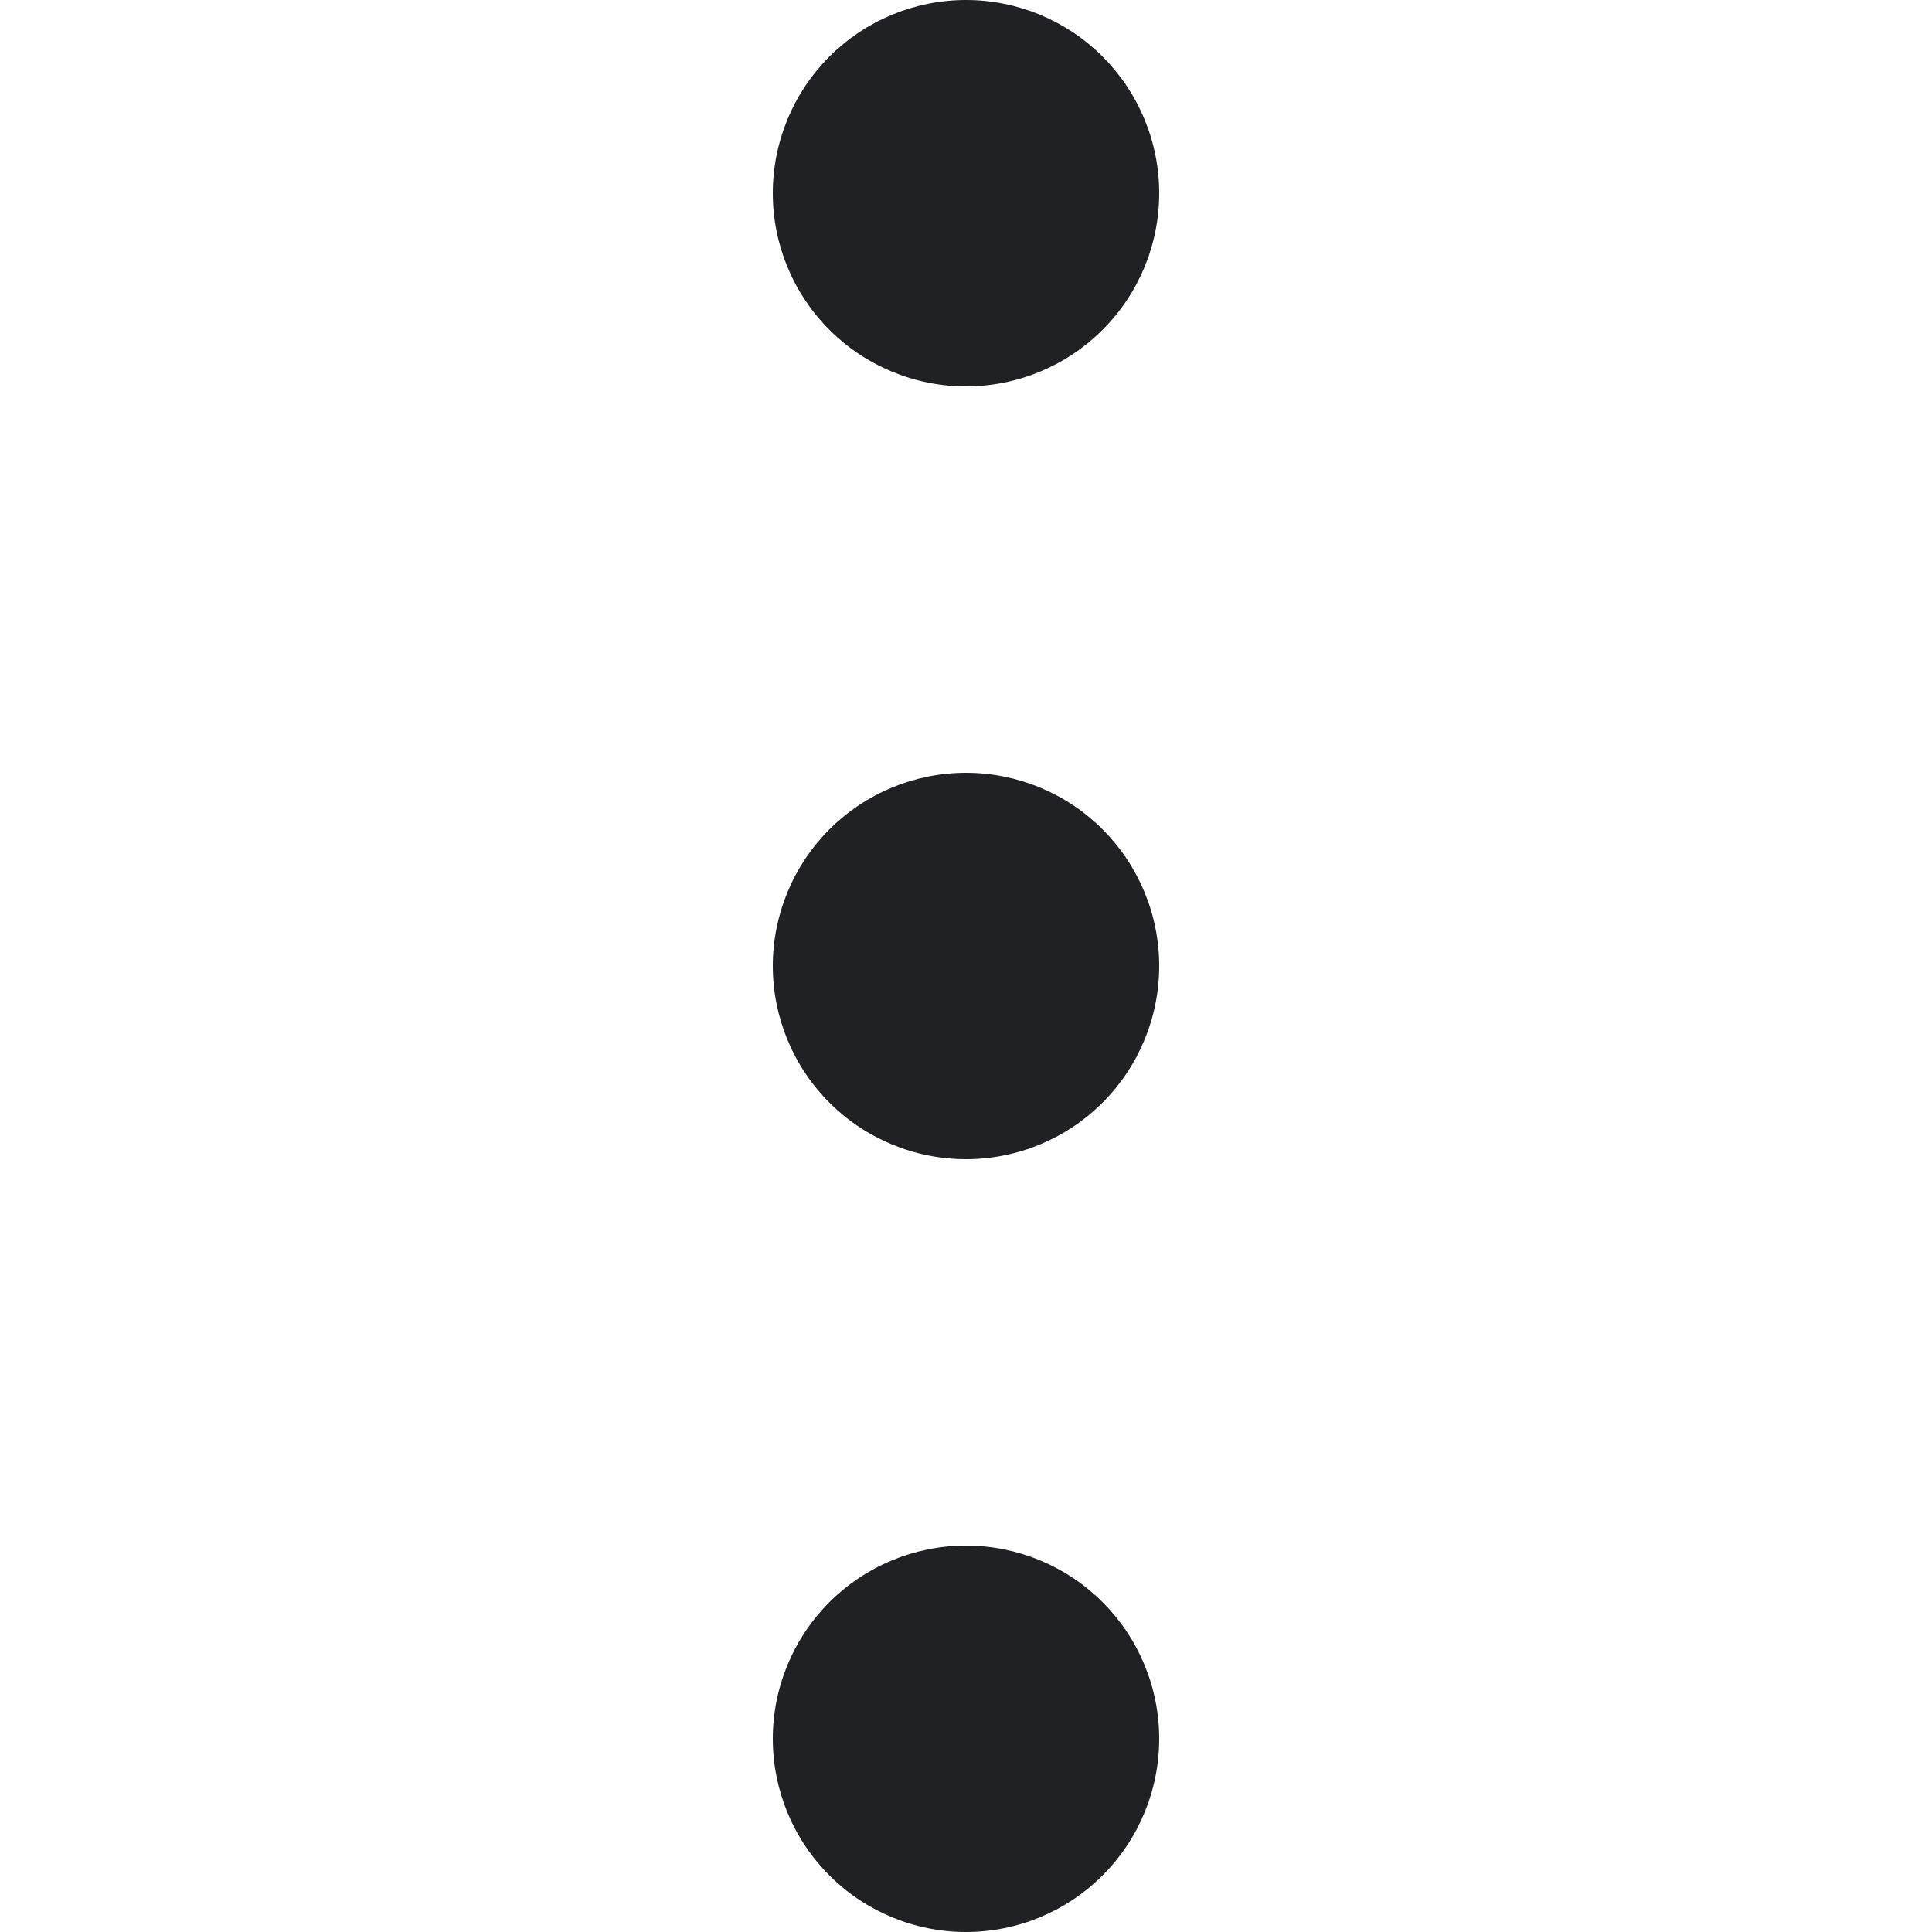
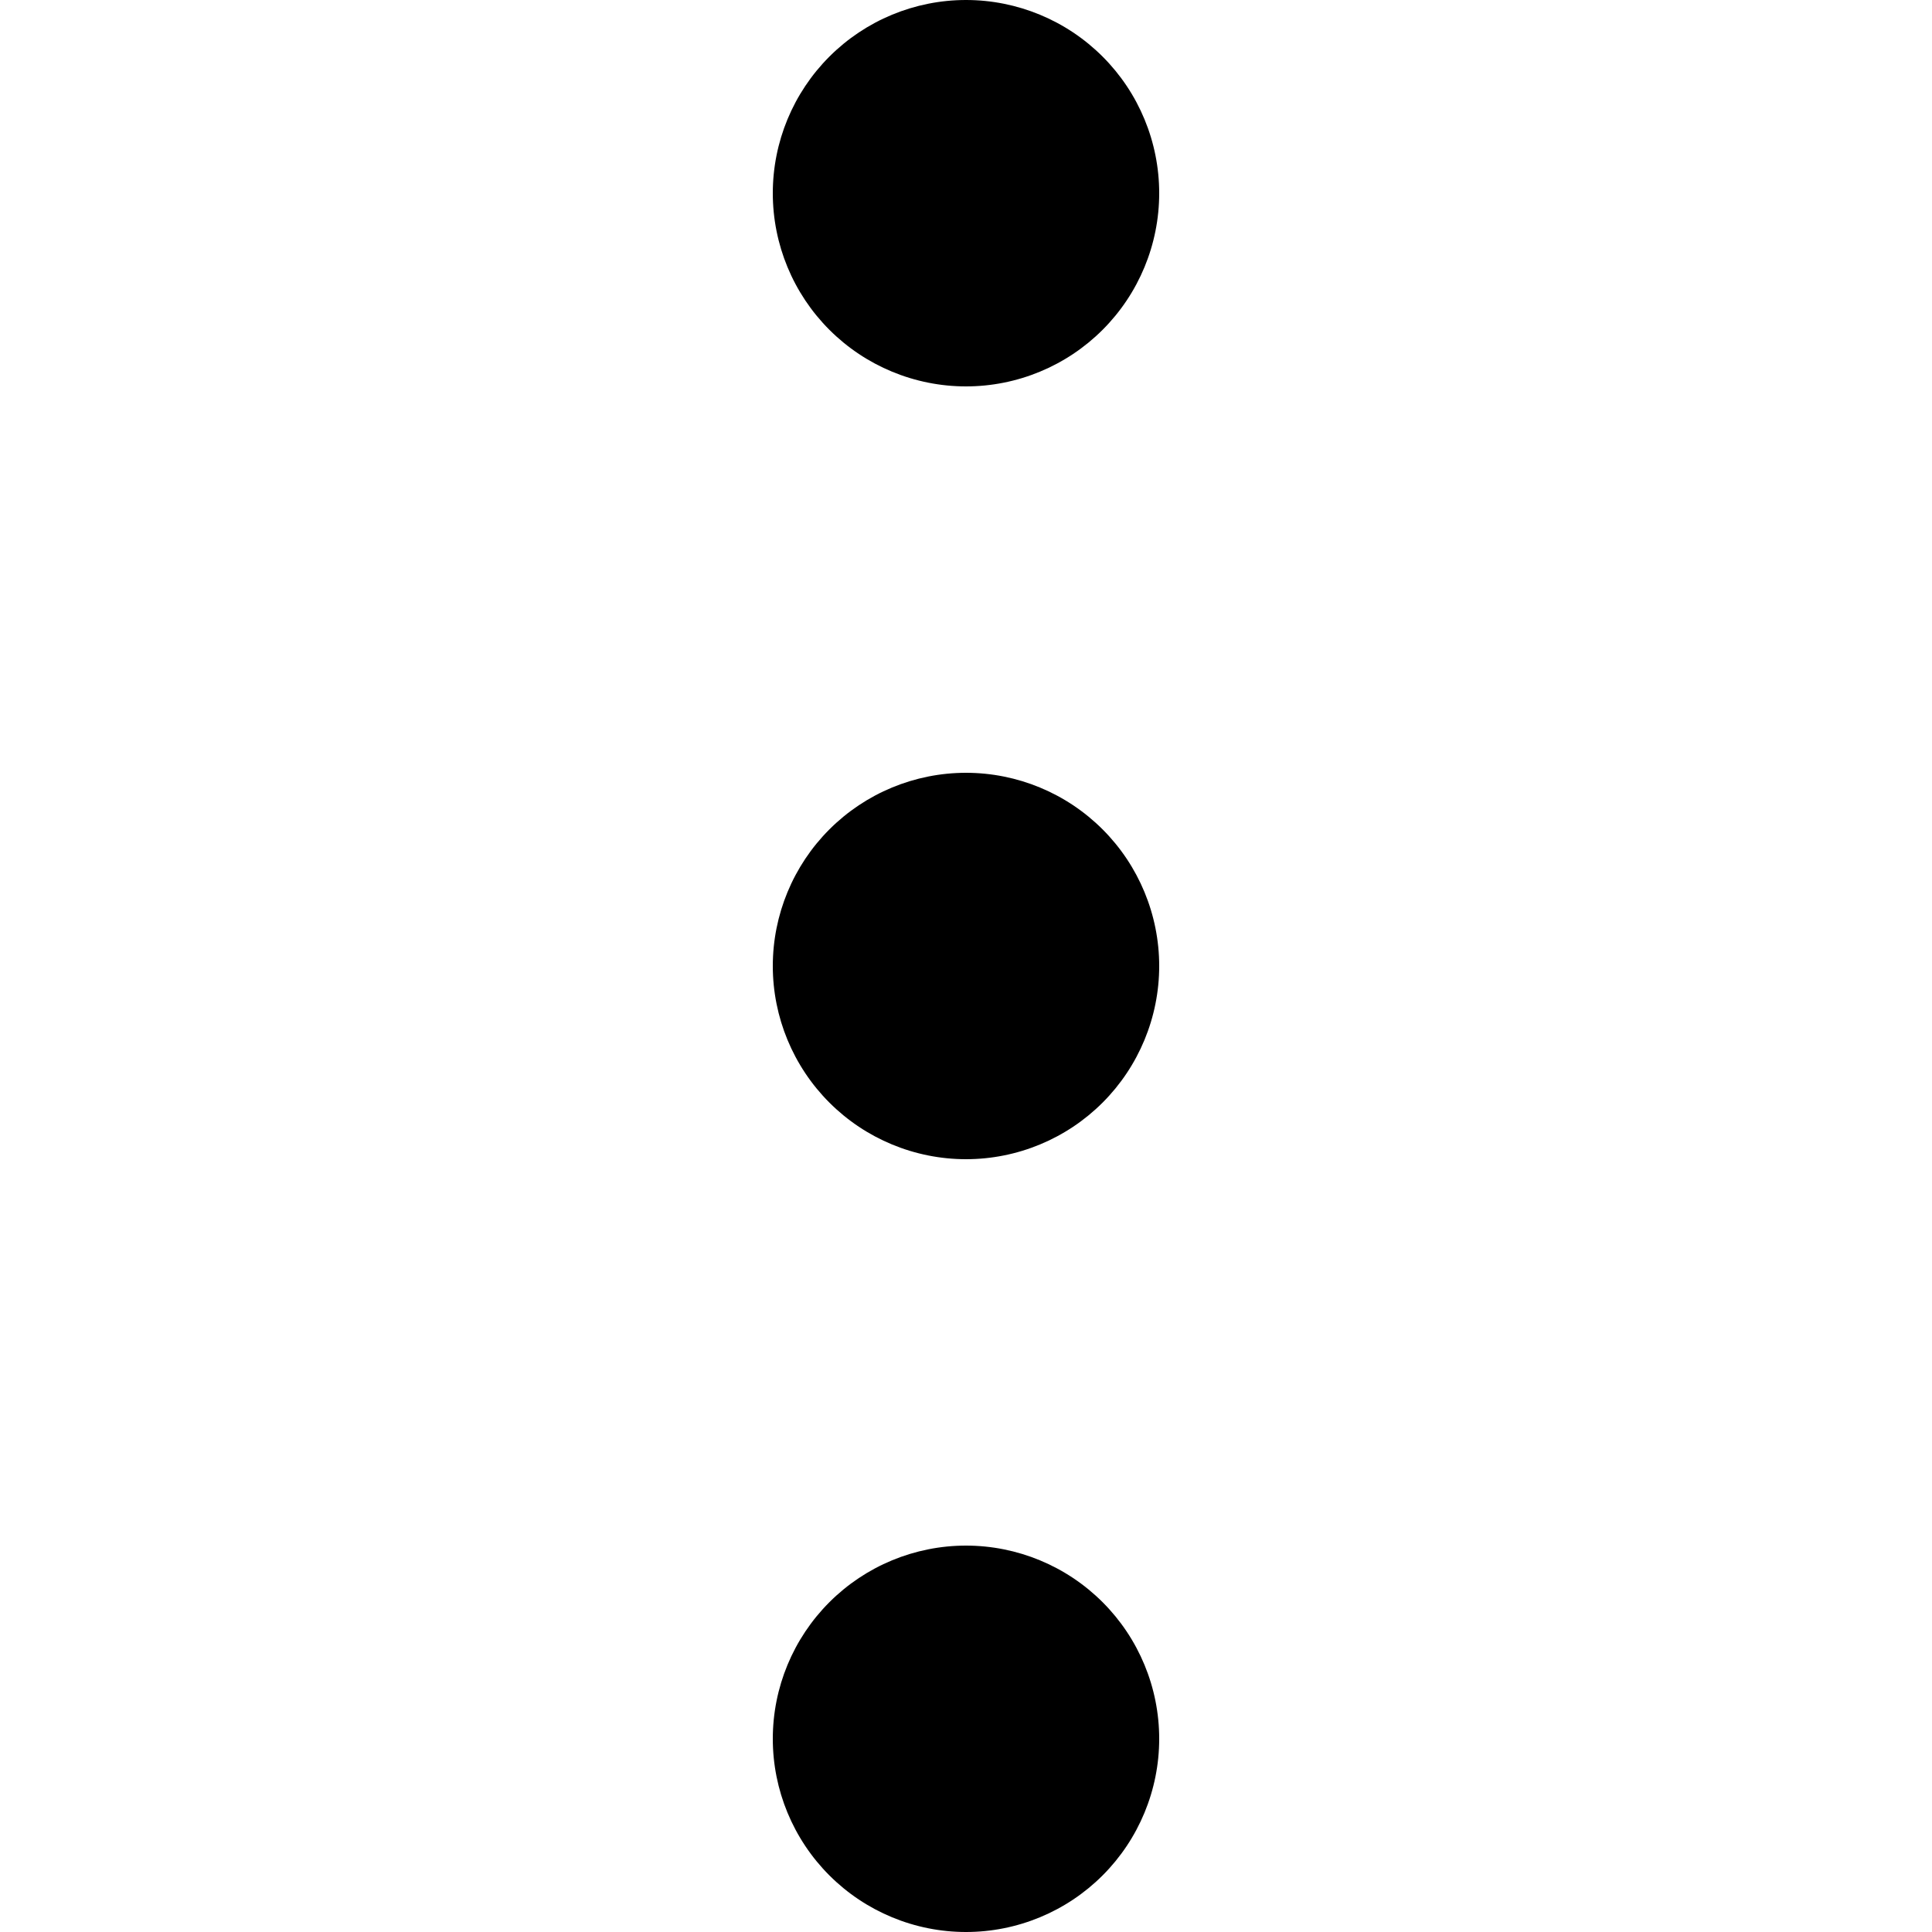
<svg xmlns="http://www.w3.org/2000/svg" width="24" height="24" viewBox="0 0 24 24" fill="none">
-   <path d="M12 4.8C11.364 4.8 10.753 4.547 10.303 4.097C9.853 3.647 9.6 3.037 9.6 2.4C9.6 1.763 9.853 1.153 10.303 0.703C10.753 0.253 11.364 0 12 0C12.636 0 13.247 0.253 13.697 0.703C14.147 1.153 14.4 1.763 14.4 2.4C14.4 3.037 14.147 3.647 13.697 4.097C13.247 4.547 12.636 4.8 12 4.8ZM12 14.4C11.364 14.4 10.753 14.147 10.303 13.697C9.853 13.247 9.6 12.636 9.6 12C9.6 11.364 9.853 10.753 10.303 10.303C10.753 9.853 11.364 9.6 12 9.6C12.636 9.6 13.247 9.853 13.697 10.303C14.147 10.753 14.4 11.364 14.4 12C14.4 12.636 14.147 13.247 13.697 13.697C13.247 14.147 12.636 14.4 12 14.4ZM9.6 21.6C9.6 22.236 9.853 22.847 10.303 23.297C10.753 23.747 11.364 24 12 24C12.636 24 13.247 23.747 13.697 23.297C14.147 22.847 14.4 22.236 14.4 21.6C14.4 20.963 14.147 20.353 13.697 19.903C13.247 19.453 12.636 19.2 12 19.2C11.364 19.2 10.753 19.453 10.303 19.903C9.853 20.353 9.6 20.963 9.6 21.6Z" fill="#1F2124" />
+   <path d="M12 4.8C11.364 4.8 10.753 4.547 10.303 4.097C9.853 3.647 9.6 3.037 9.6 2.4C9.6 1.763 9.853 1.153 10.303 0.703C10.753 0.253 11.364 0 12 0C12.636 0 13.247 0.253 13.697 0.703C14.147 1.153 14.4 1.763 14.4 2.4C14.4 3.037 14.147 3.647 13.697 4.097C13.247 4.547 12.636 4.8 12 4.8ZM12 14.4C11.364 14.4 10.753 14.147 10.303 13.697C9.853 13.247 9.6 12.636 9.6 12C9.6 11.364 9.853 10.753 10.303 10.303C10.753 9.853 11.364 9.6 12 9.6C12.636 9.6 13.247 9.853 13.697 10.303C14.147 10.753 14.4 11.364 14.4 12C14.4 12.636 14.147 13.247 13.697 13.697C13.247 14.147 12.636 14.4 12 14.4ZM9.6 21.6C9.6 22.236 9.853 22.847 10.303 23.297C10.753 23.747 11.364 24 12 24C12.636 24 13.247 23.747 13.697 23.297C14.147 22.847 14.4 22.236 14.4 21.6C14.4 20.963 14.147 20.353 13.697 19.903C13.247 19.453 12.636 19.2 12 19.2C11.364 19.2 10.753 19.453 10.303 19.903C9.853 20.353 9.6 20.963 9.6 21.6Z" fill="currentColor" />
</svg>
